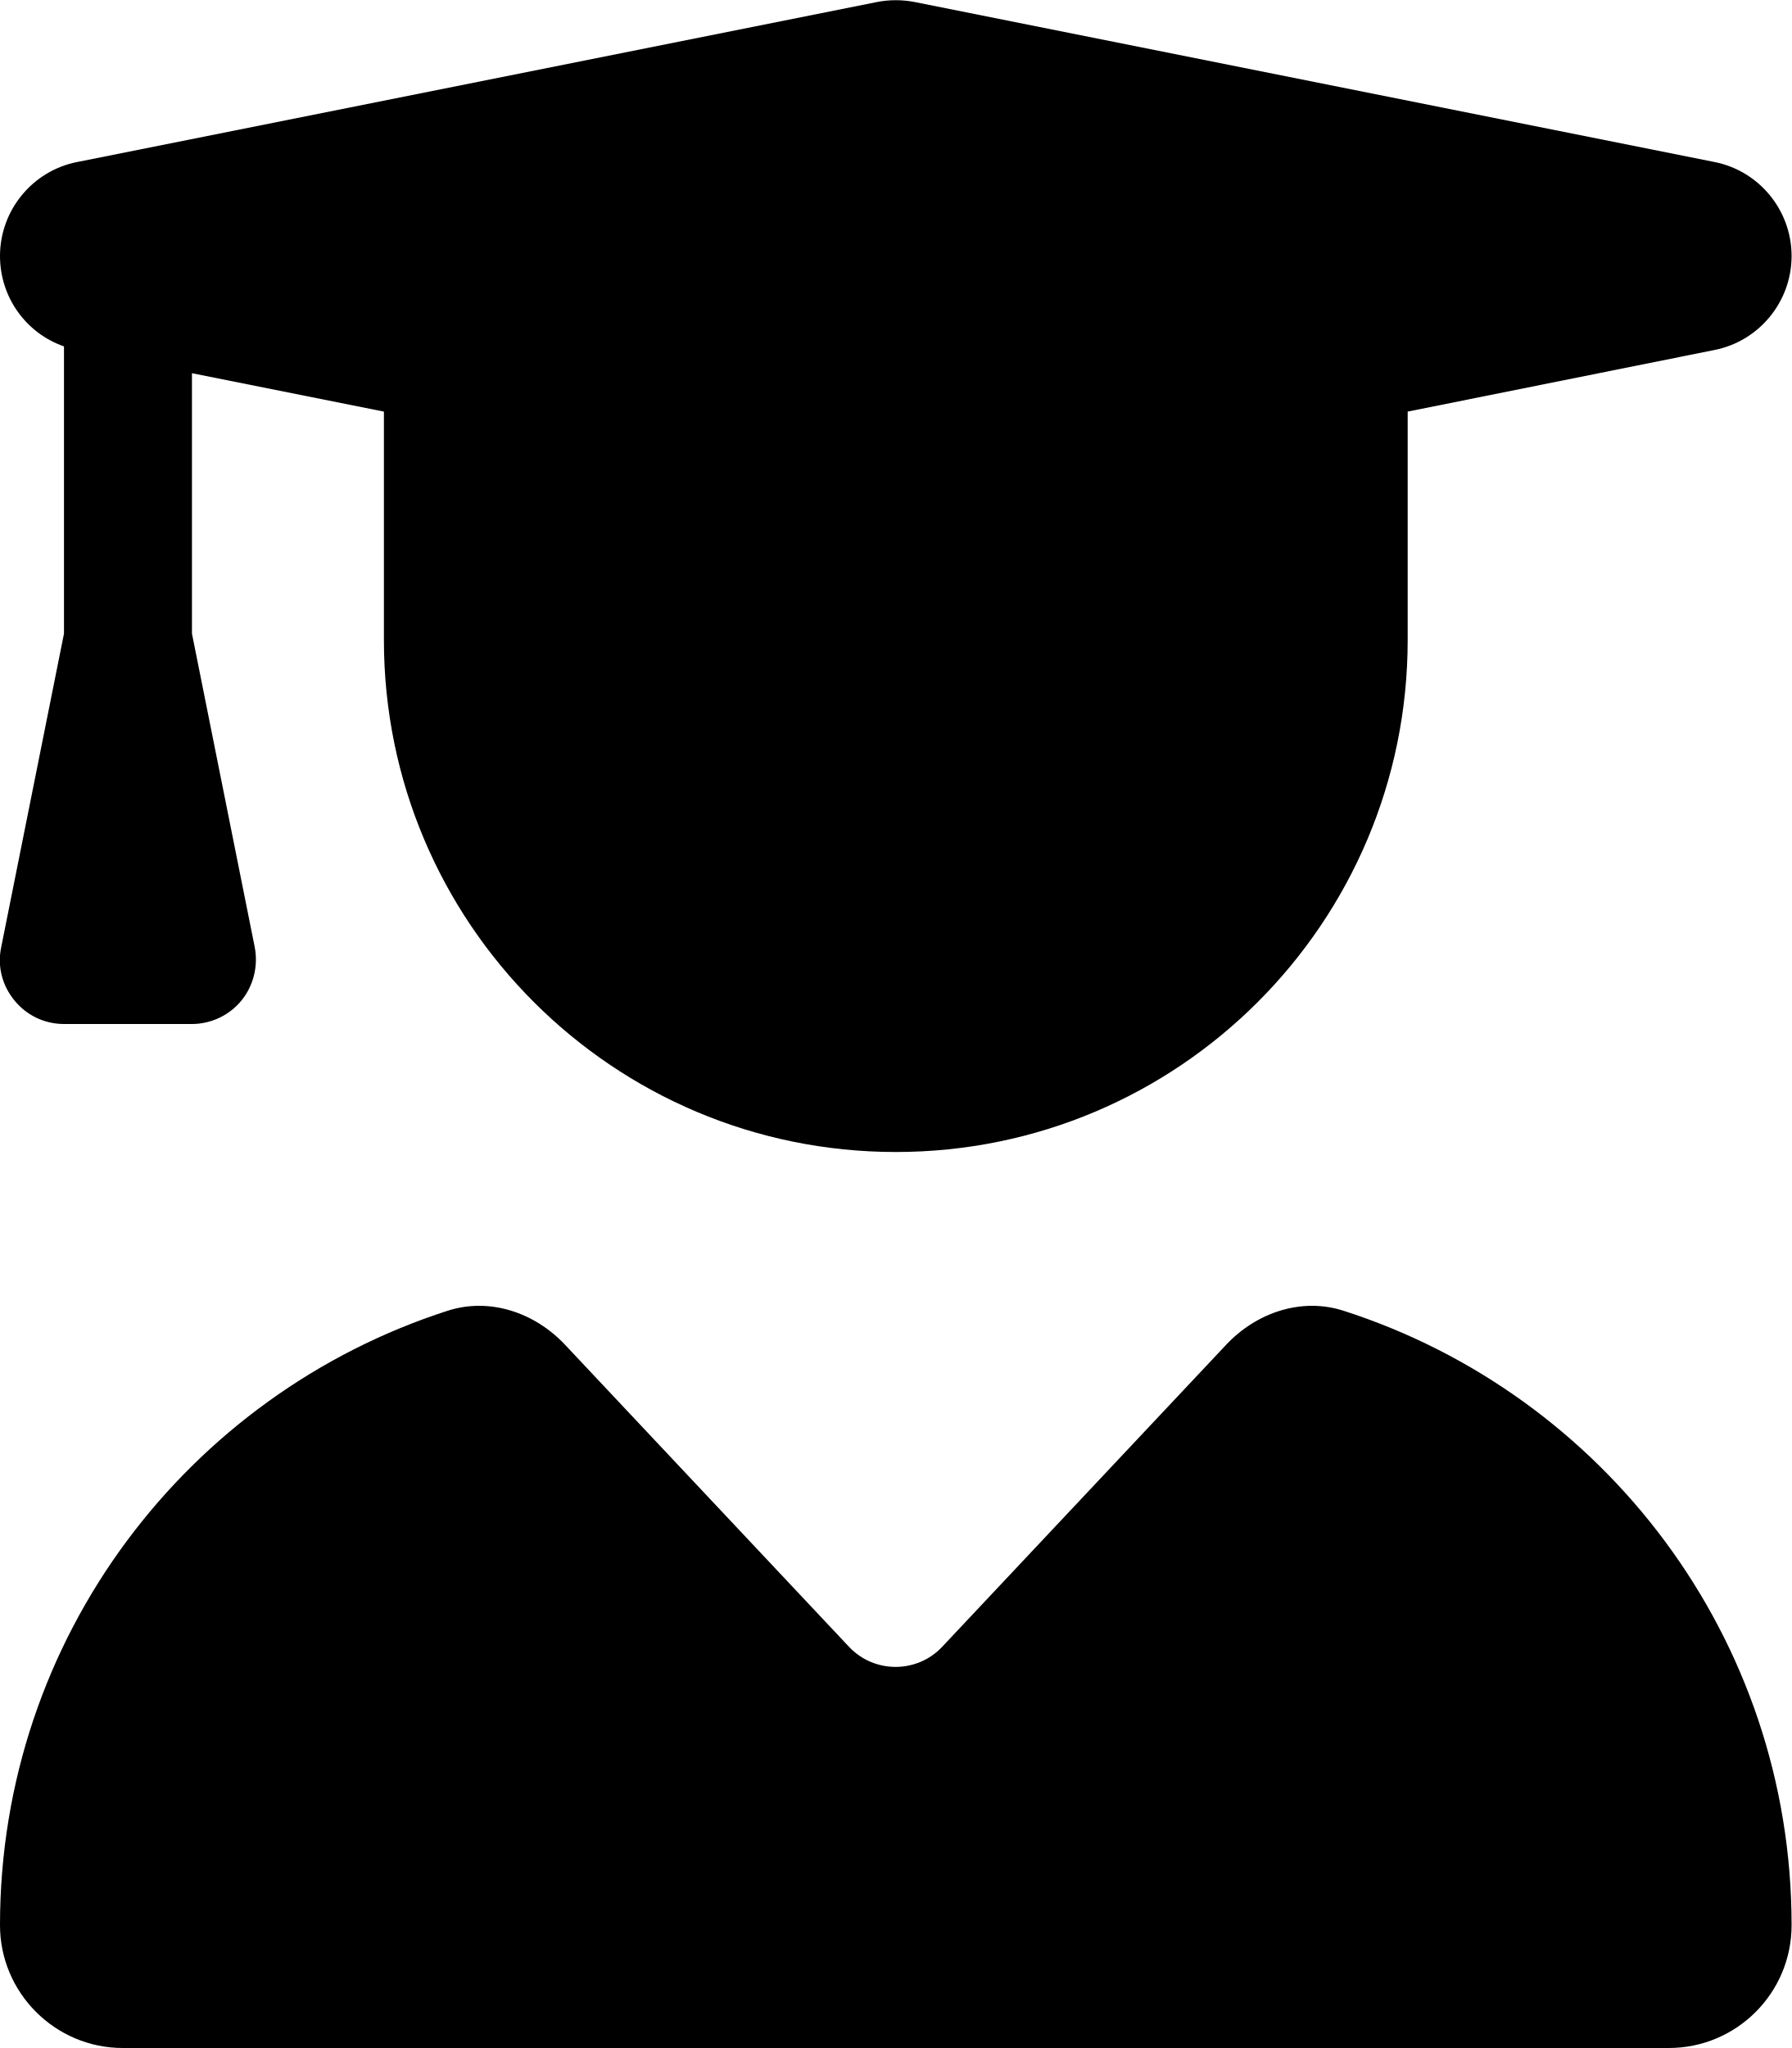
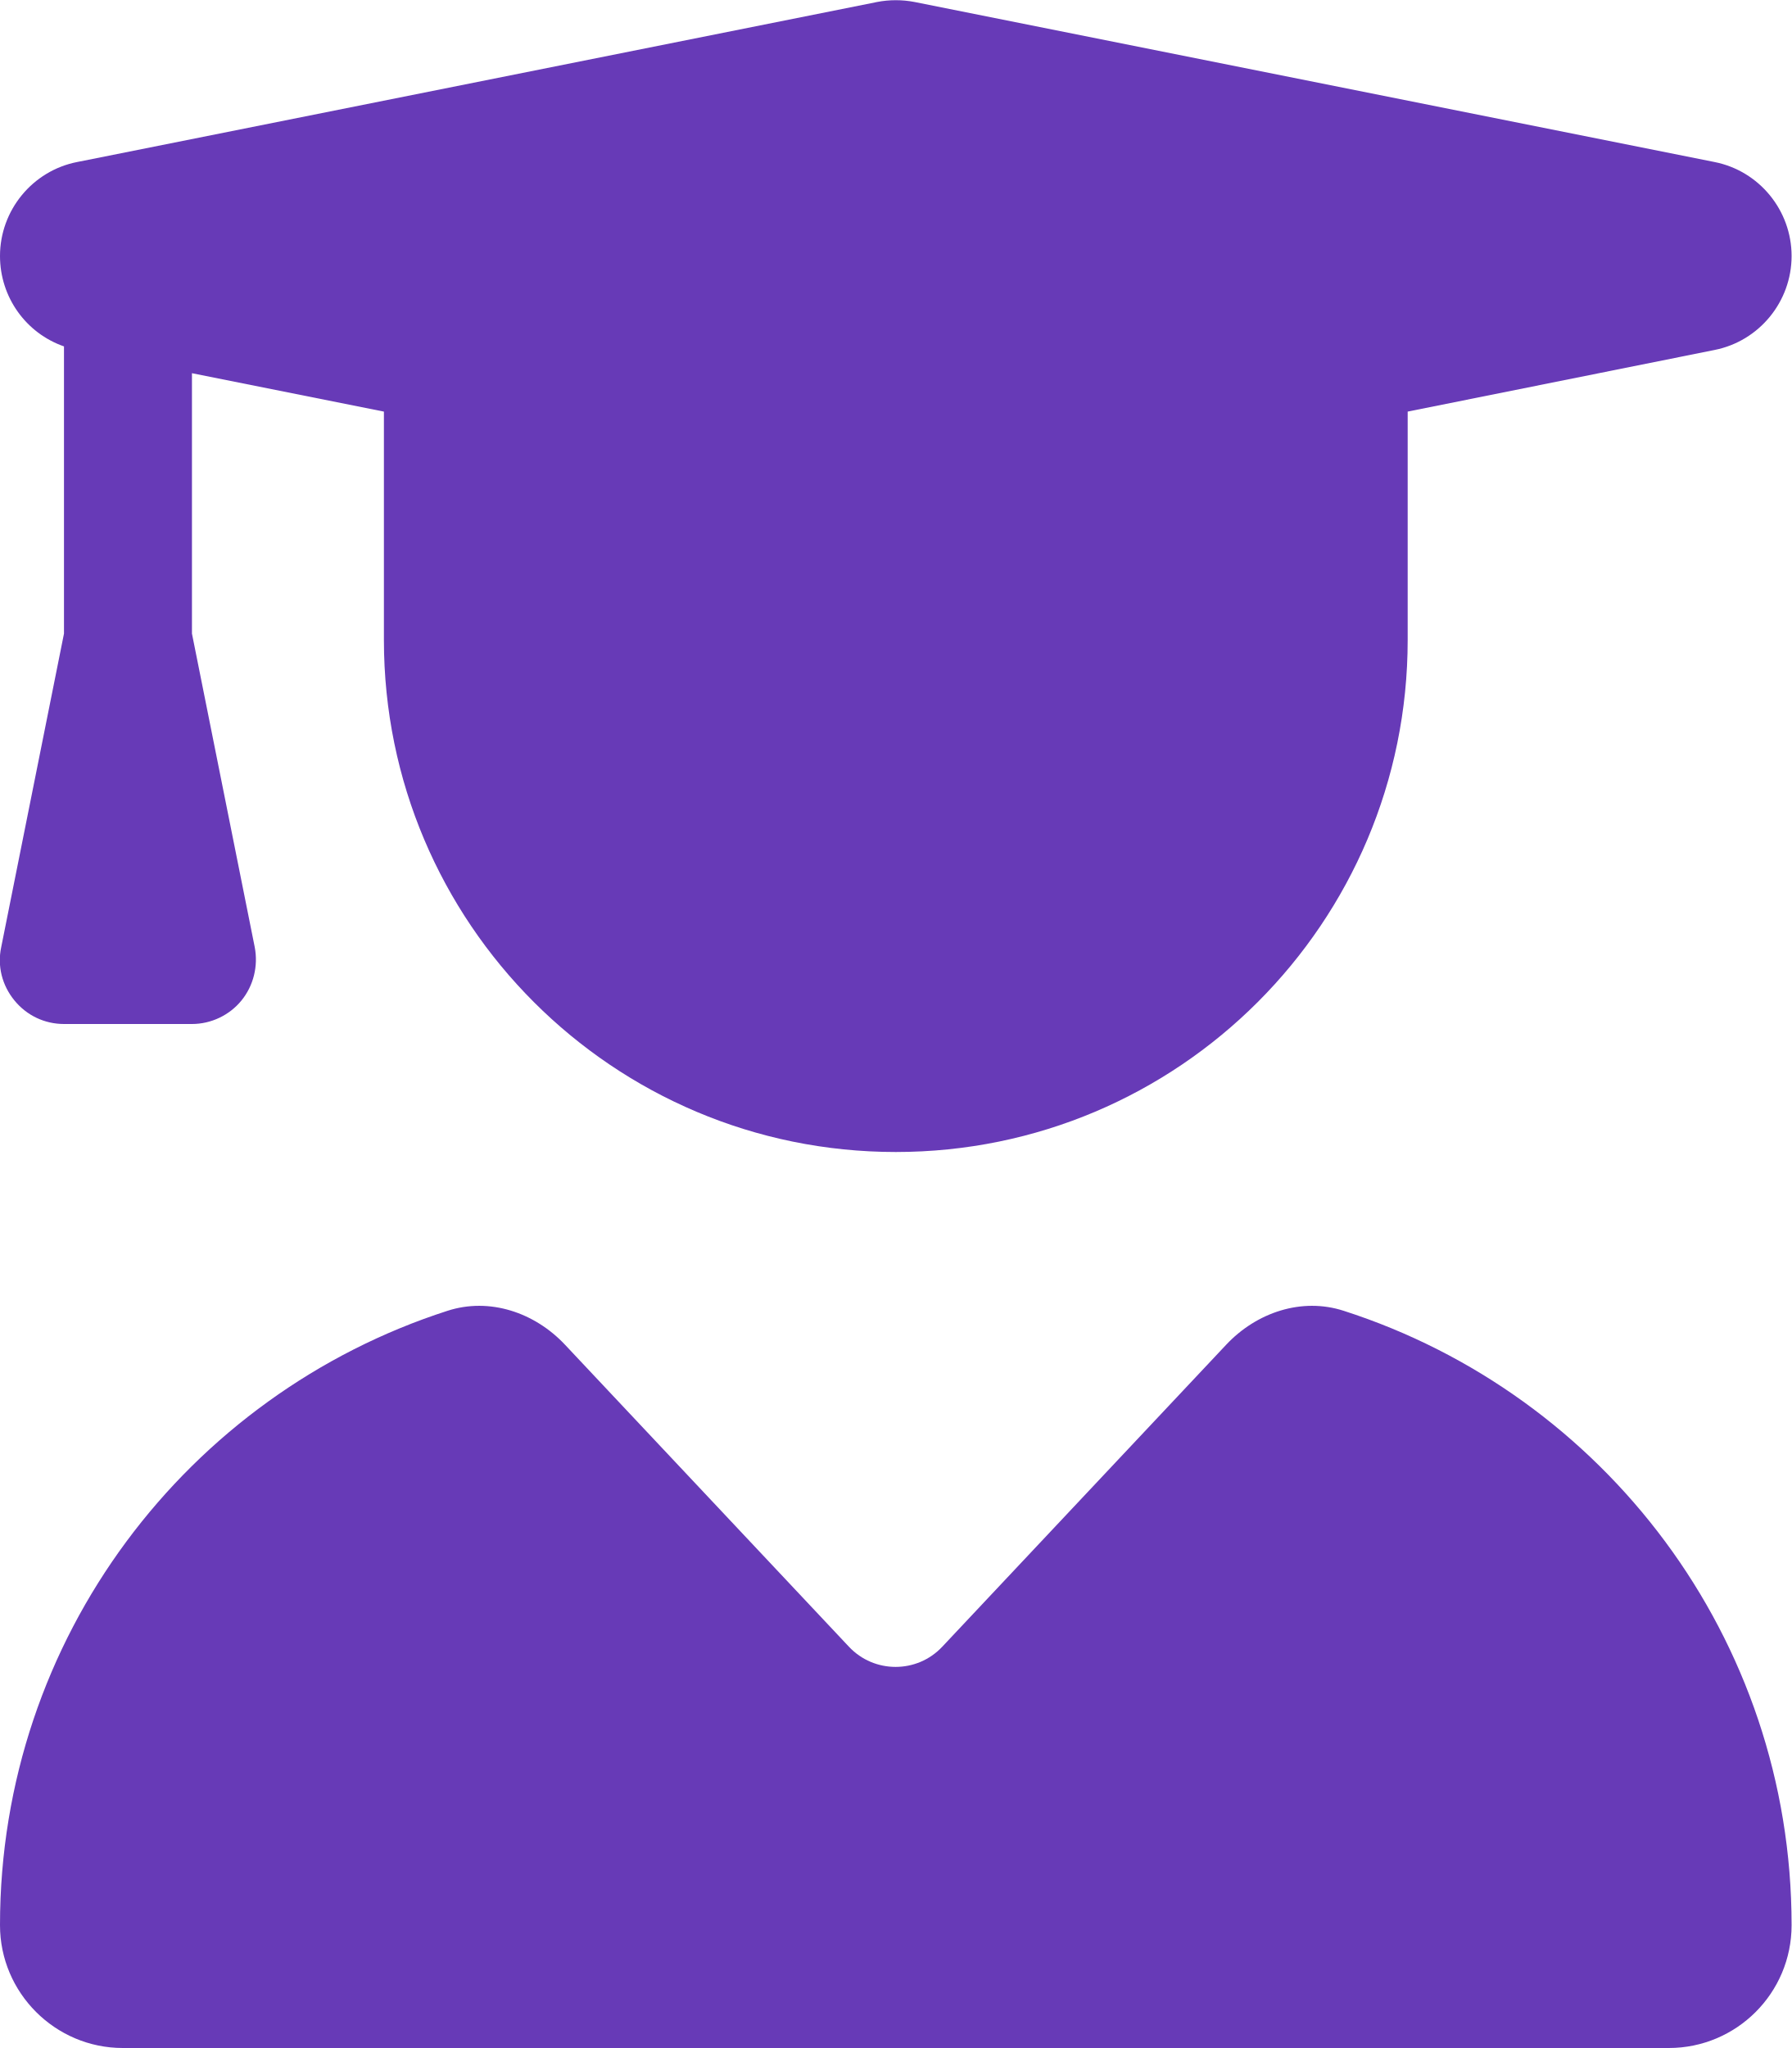
<svg xmlns="http://www.w3.org/2000/svg" viewBox="0 0 448 512">
+   <style>svg{fill:#673ab7}</style>
  <path d="M219.3 .5c3.1-.6 6.3-.6 9.4 0l200 40C439.9 42.7 448 52.6 448 64s-8.1 21.3-19.3 23.5L352 102.9V160c0 70.7-57.3 128-128 128s-128-57.3-128-128V102.9L48 93.3v65.1l15.7 78.4c.9 4.7-.3 9.6-3.3 13.3s-7.6 5.9-12.4 5.9H16c-4.8 0-9.3-2.1-12.4-5.9s-4.3-8.6-3.3-13.3L16 158.4V86.6C6.5 83.3 0 74.3 0 64C0 52.6 8.1 42.7 19.3 40.5l200-40zM111.9 327.7c10.5-3.4 21.8 .4 29.4 8.5l71 75.5c6.3 6.7 17 6.7 23.3 0l71-75.5c7.6-8.1 18.9-11.9 29.4-8.5C401 348.6 448 409.4 448 481.3c0 17-13.8 30.7-30.7 30.7H30.7C13.8 512 0 498.2 0 481.3c0-71.9 47-132.7 111.9-153.6z" />
</svg>
